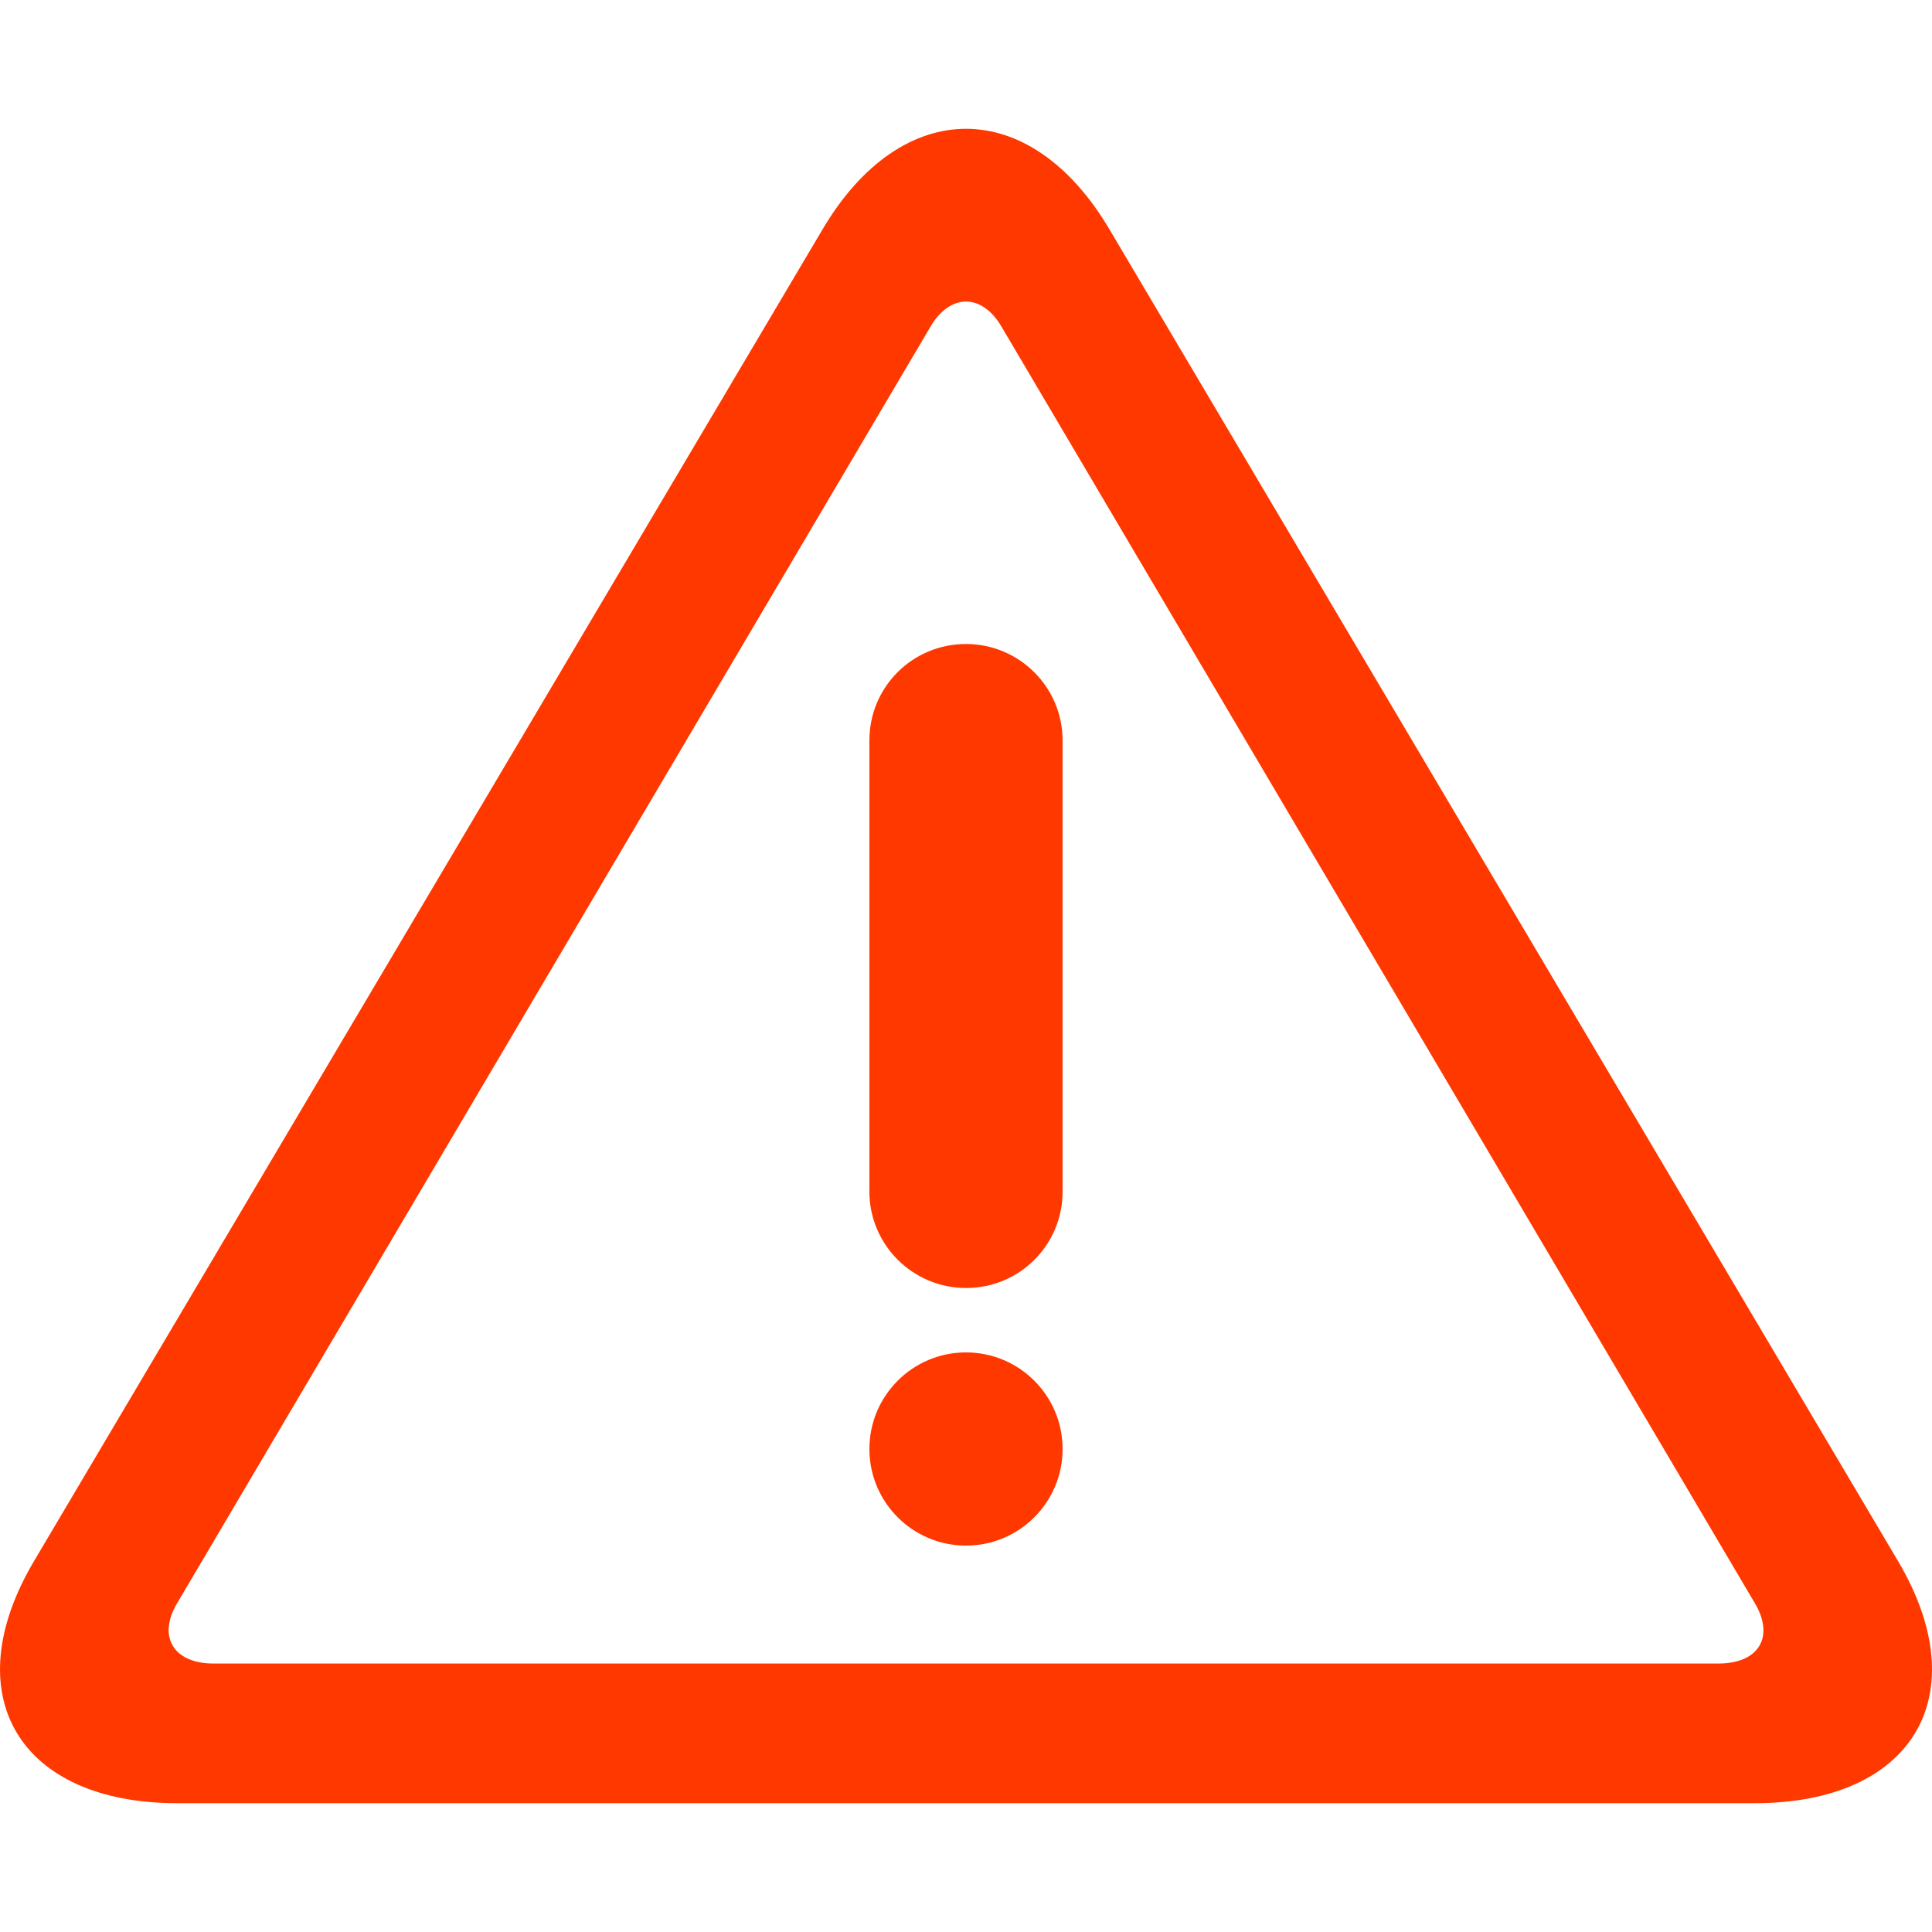
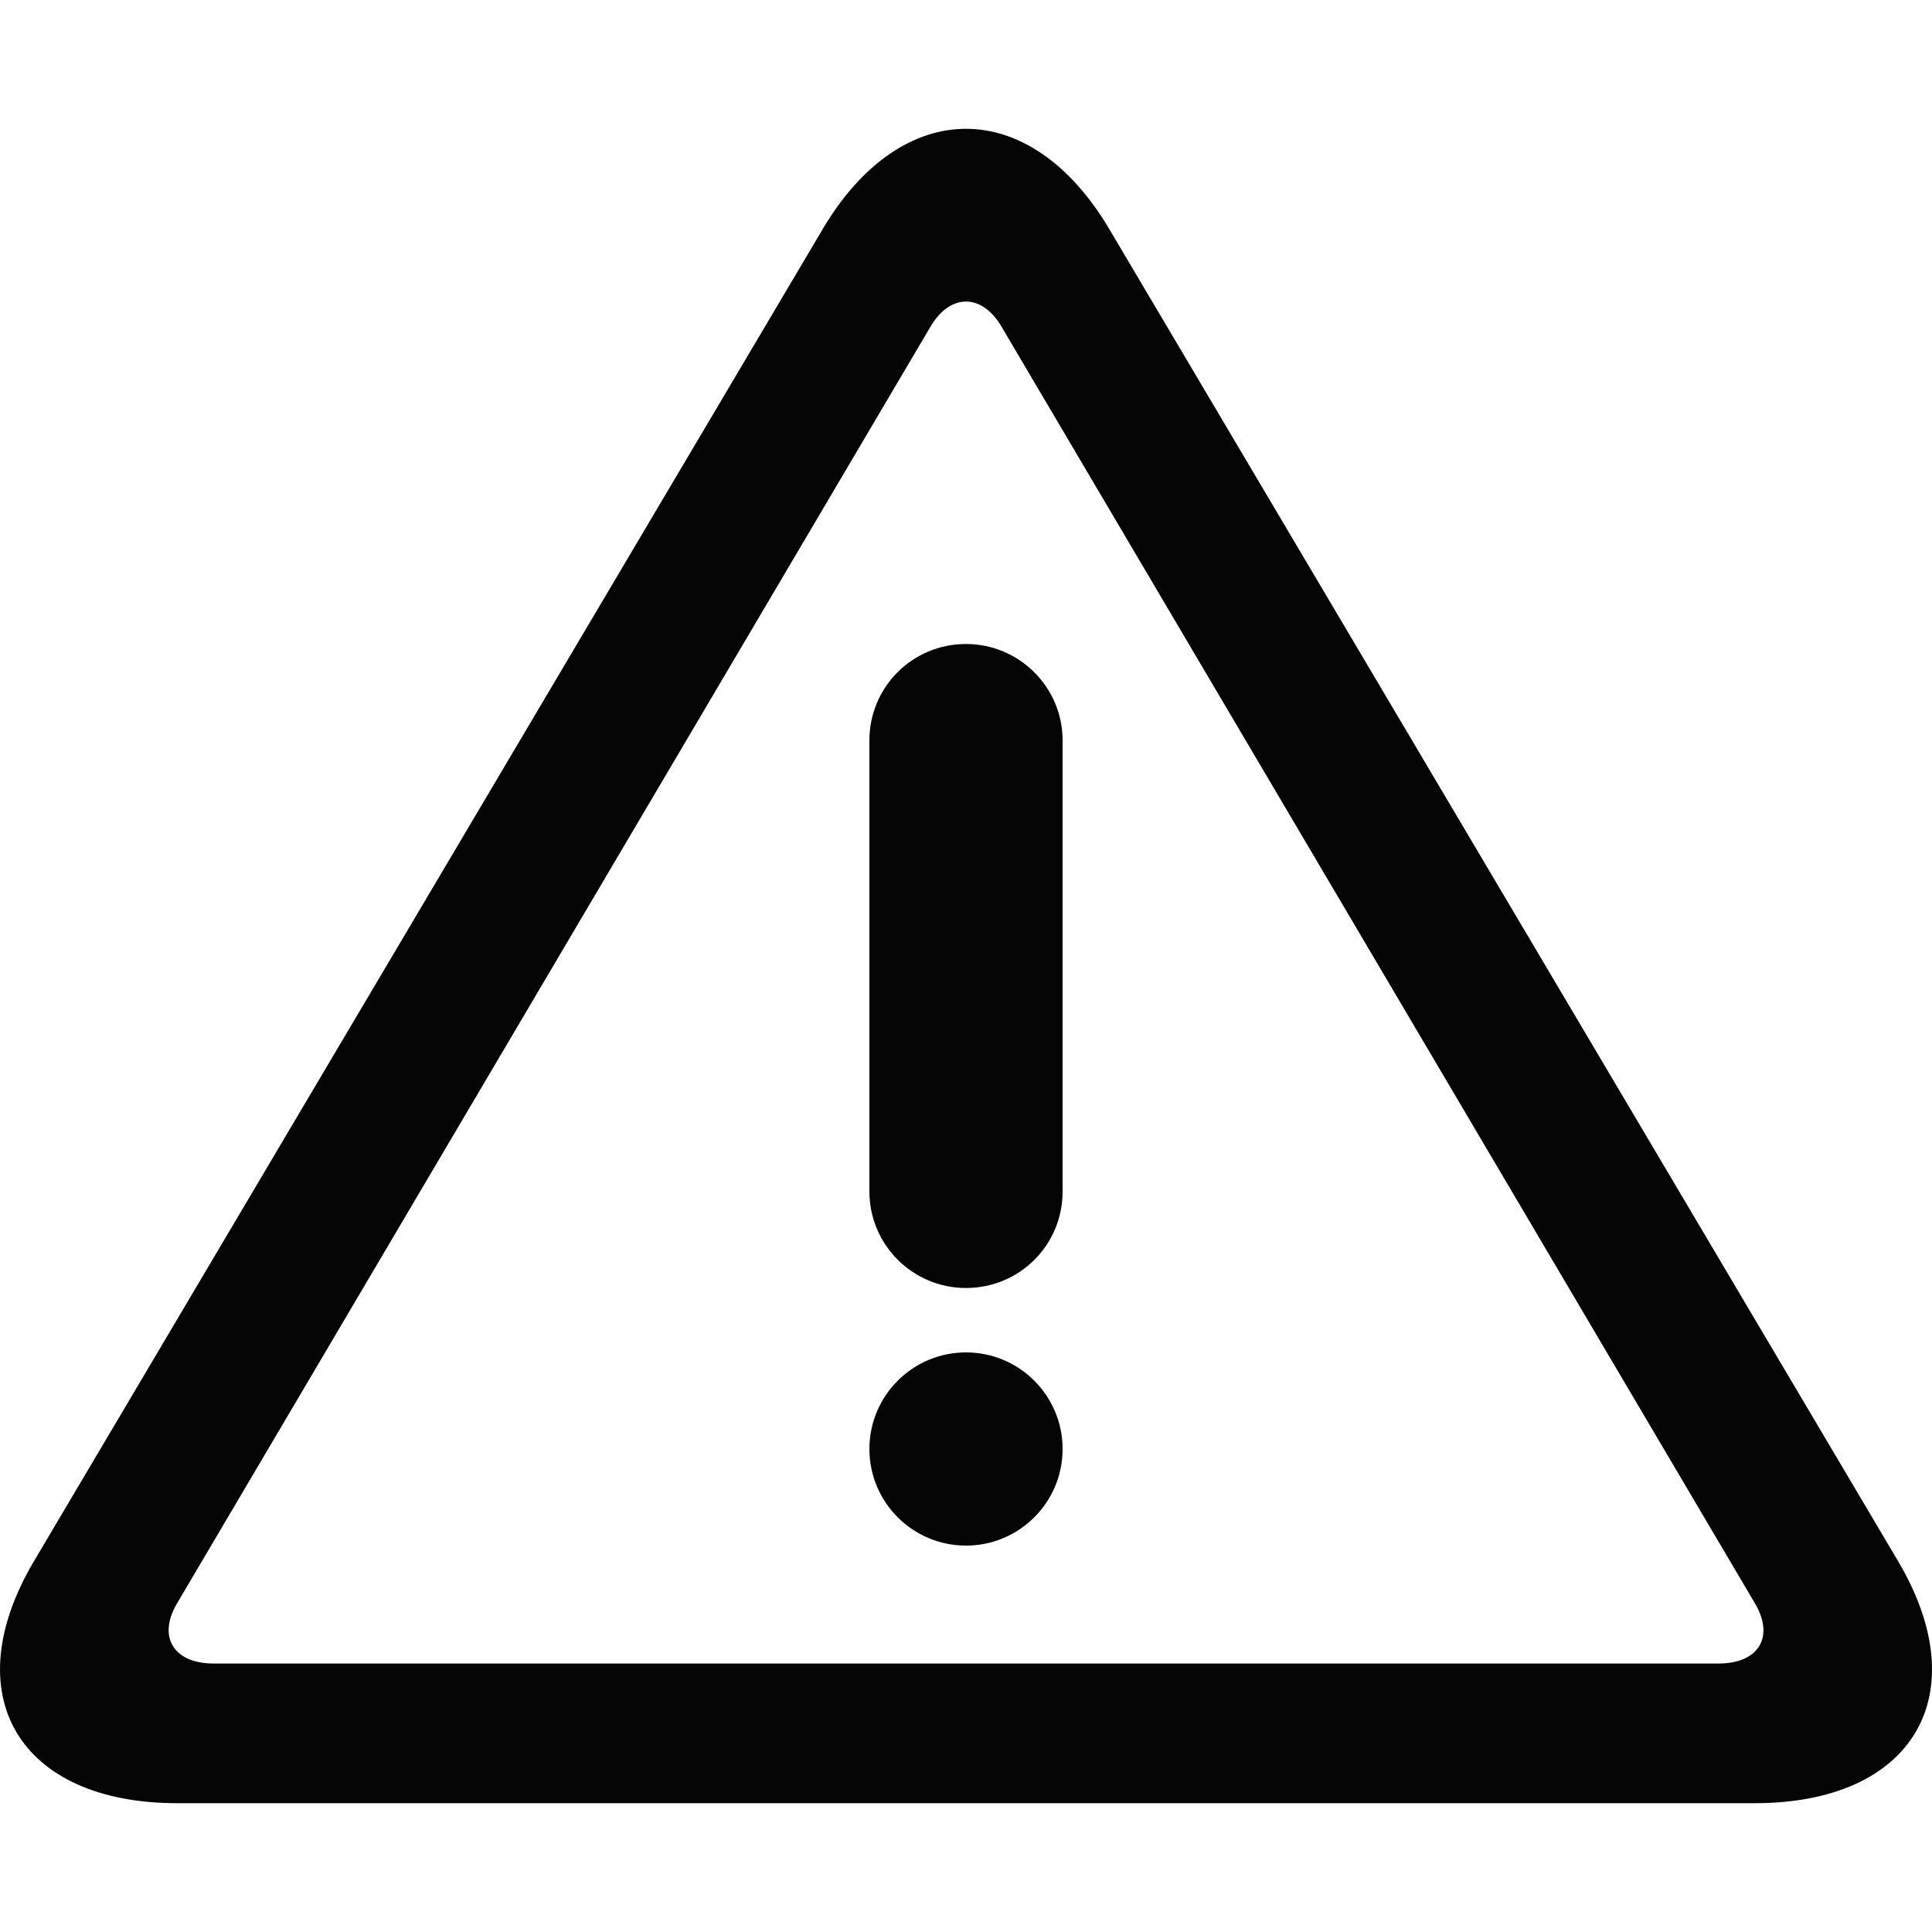
<svg xmlns="http://www.w3.org/2000/svg" width="30px" height="30px" viewBox="0 0 30 30" version="1.1">
  <defs />
  <g id="Icons" stroke="none" stroke-width="1" fill="none" fill-rule="evenodd">
-     <g id="warn" fill="#FF3800">
+     <g id="warn" fill="#050505">
      <path d="M12.774,3.559 C14.003,1.482 15.995,1.479 17.226,3.559 L29.473,24.241 C30.702,26.317 29.71,28 27.247,28 L2.754,28 C0.295,28 -0.704,26.32 0.528,24.241 L12.774,3.559 L12.774,3.559 Z M14.45,5.07 C14.754,4.555 15.244,4.552 15.55,5.07 L27.252,24.899 C27.556,25.413 27.314,25.831 26.686,25.831 L3.314,25.831 C2.698,25.831 2.442,25.417 2.748,24.899 L14.45,5.07 Z M13.5,11.497 C13.5,10.67 14.166,10 15,10 C15.828,10 16.5,10.672 16.5,11.497 L16.5,18.503 C16.5,19.33 15.834,20 15,20 C14.172,20 13.5,19.328 13.5,18.503 L13.5,11.497 Z M15,24 C15.828,24 16.5,23.328 16.5,22.5 C16.5,21.672 15.828,21 15,21 C14.172,21 13.5,21.672 13.5,22.5 C13.5,23.328 14.172,24 15,24 Z" id="Triangle-1" />
    </g>
  </g>
</svg>
